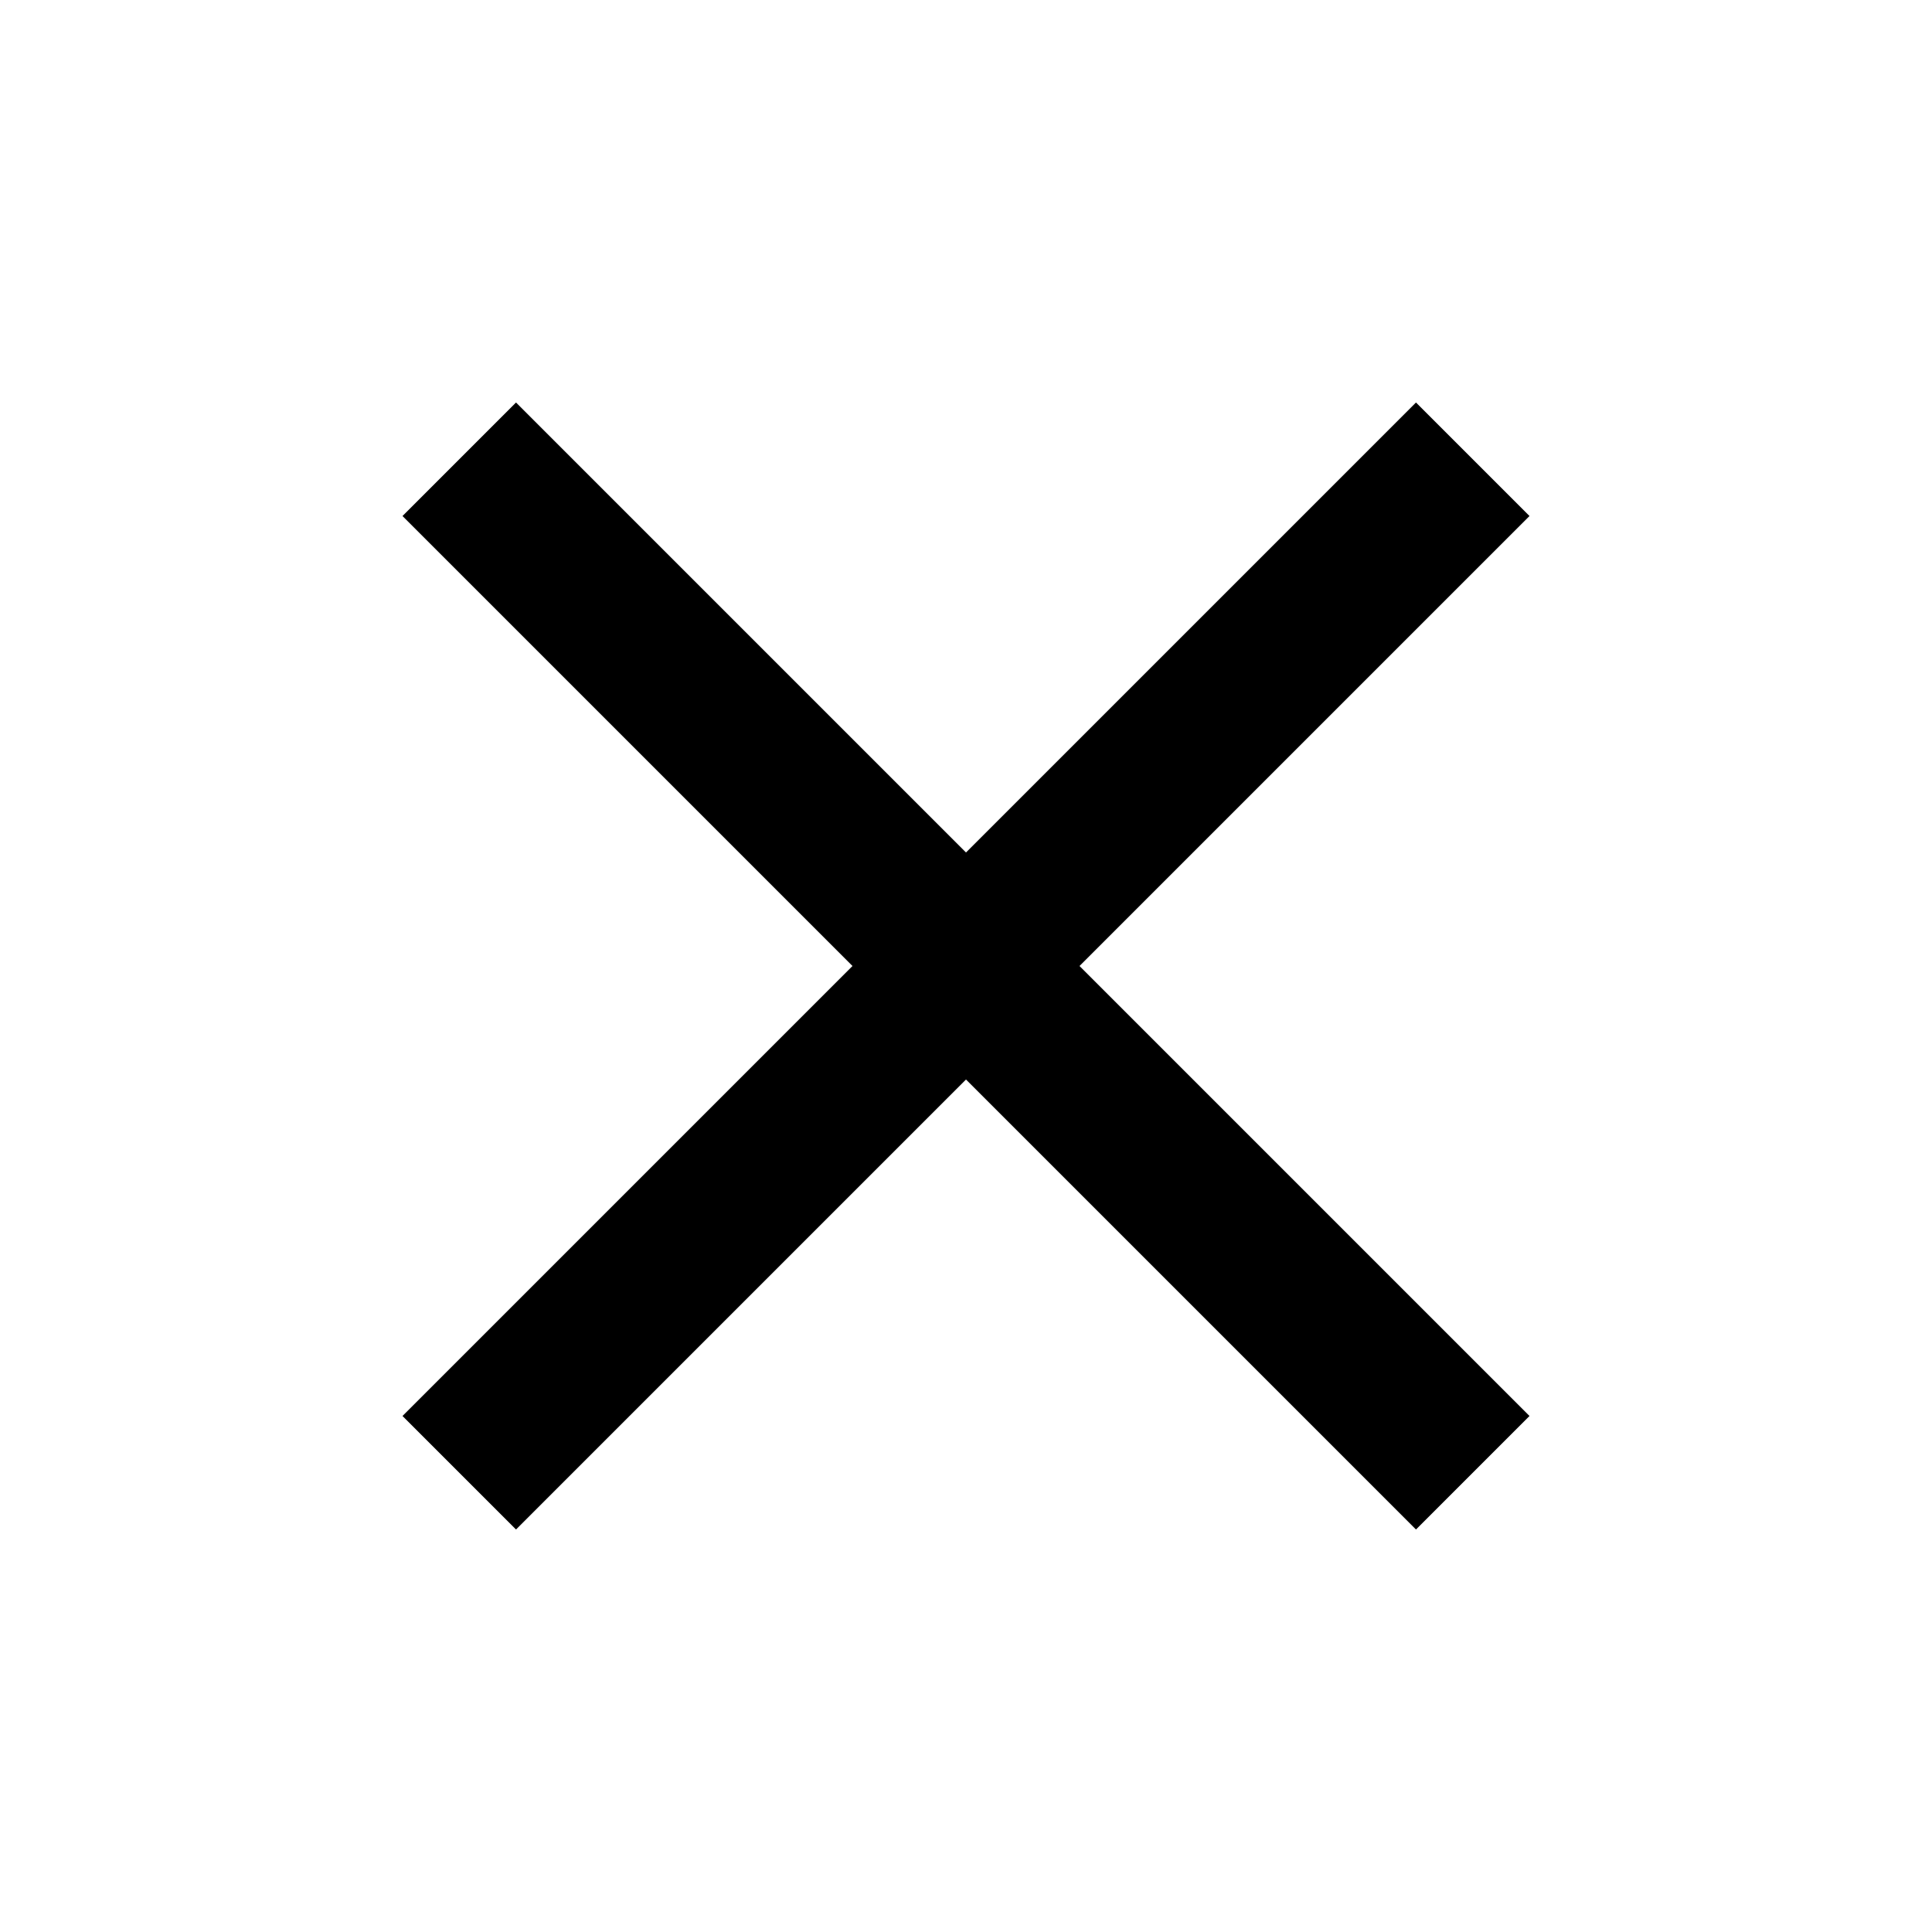
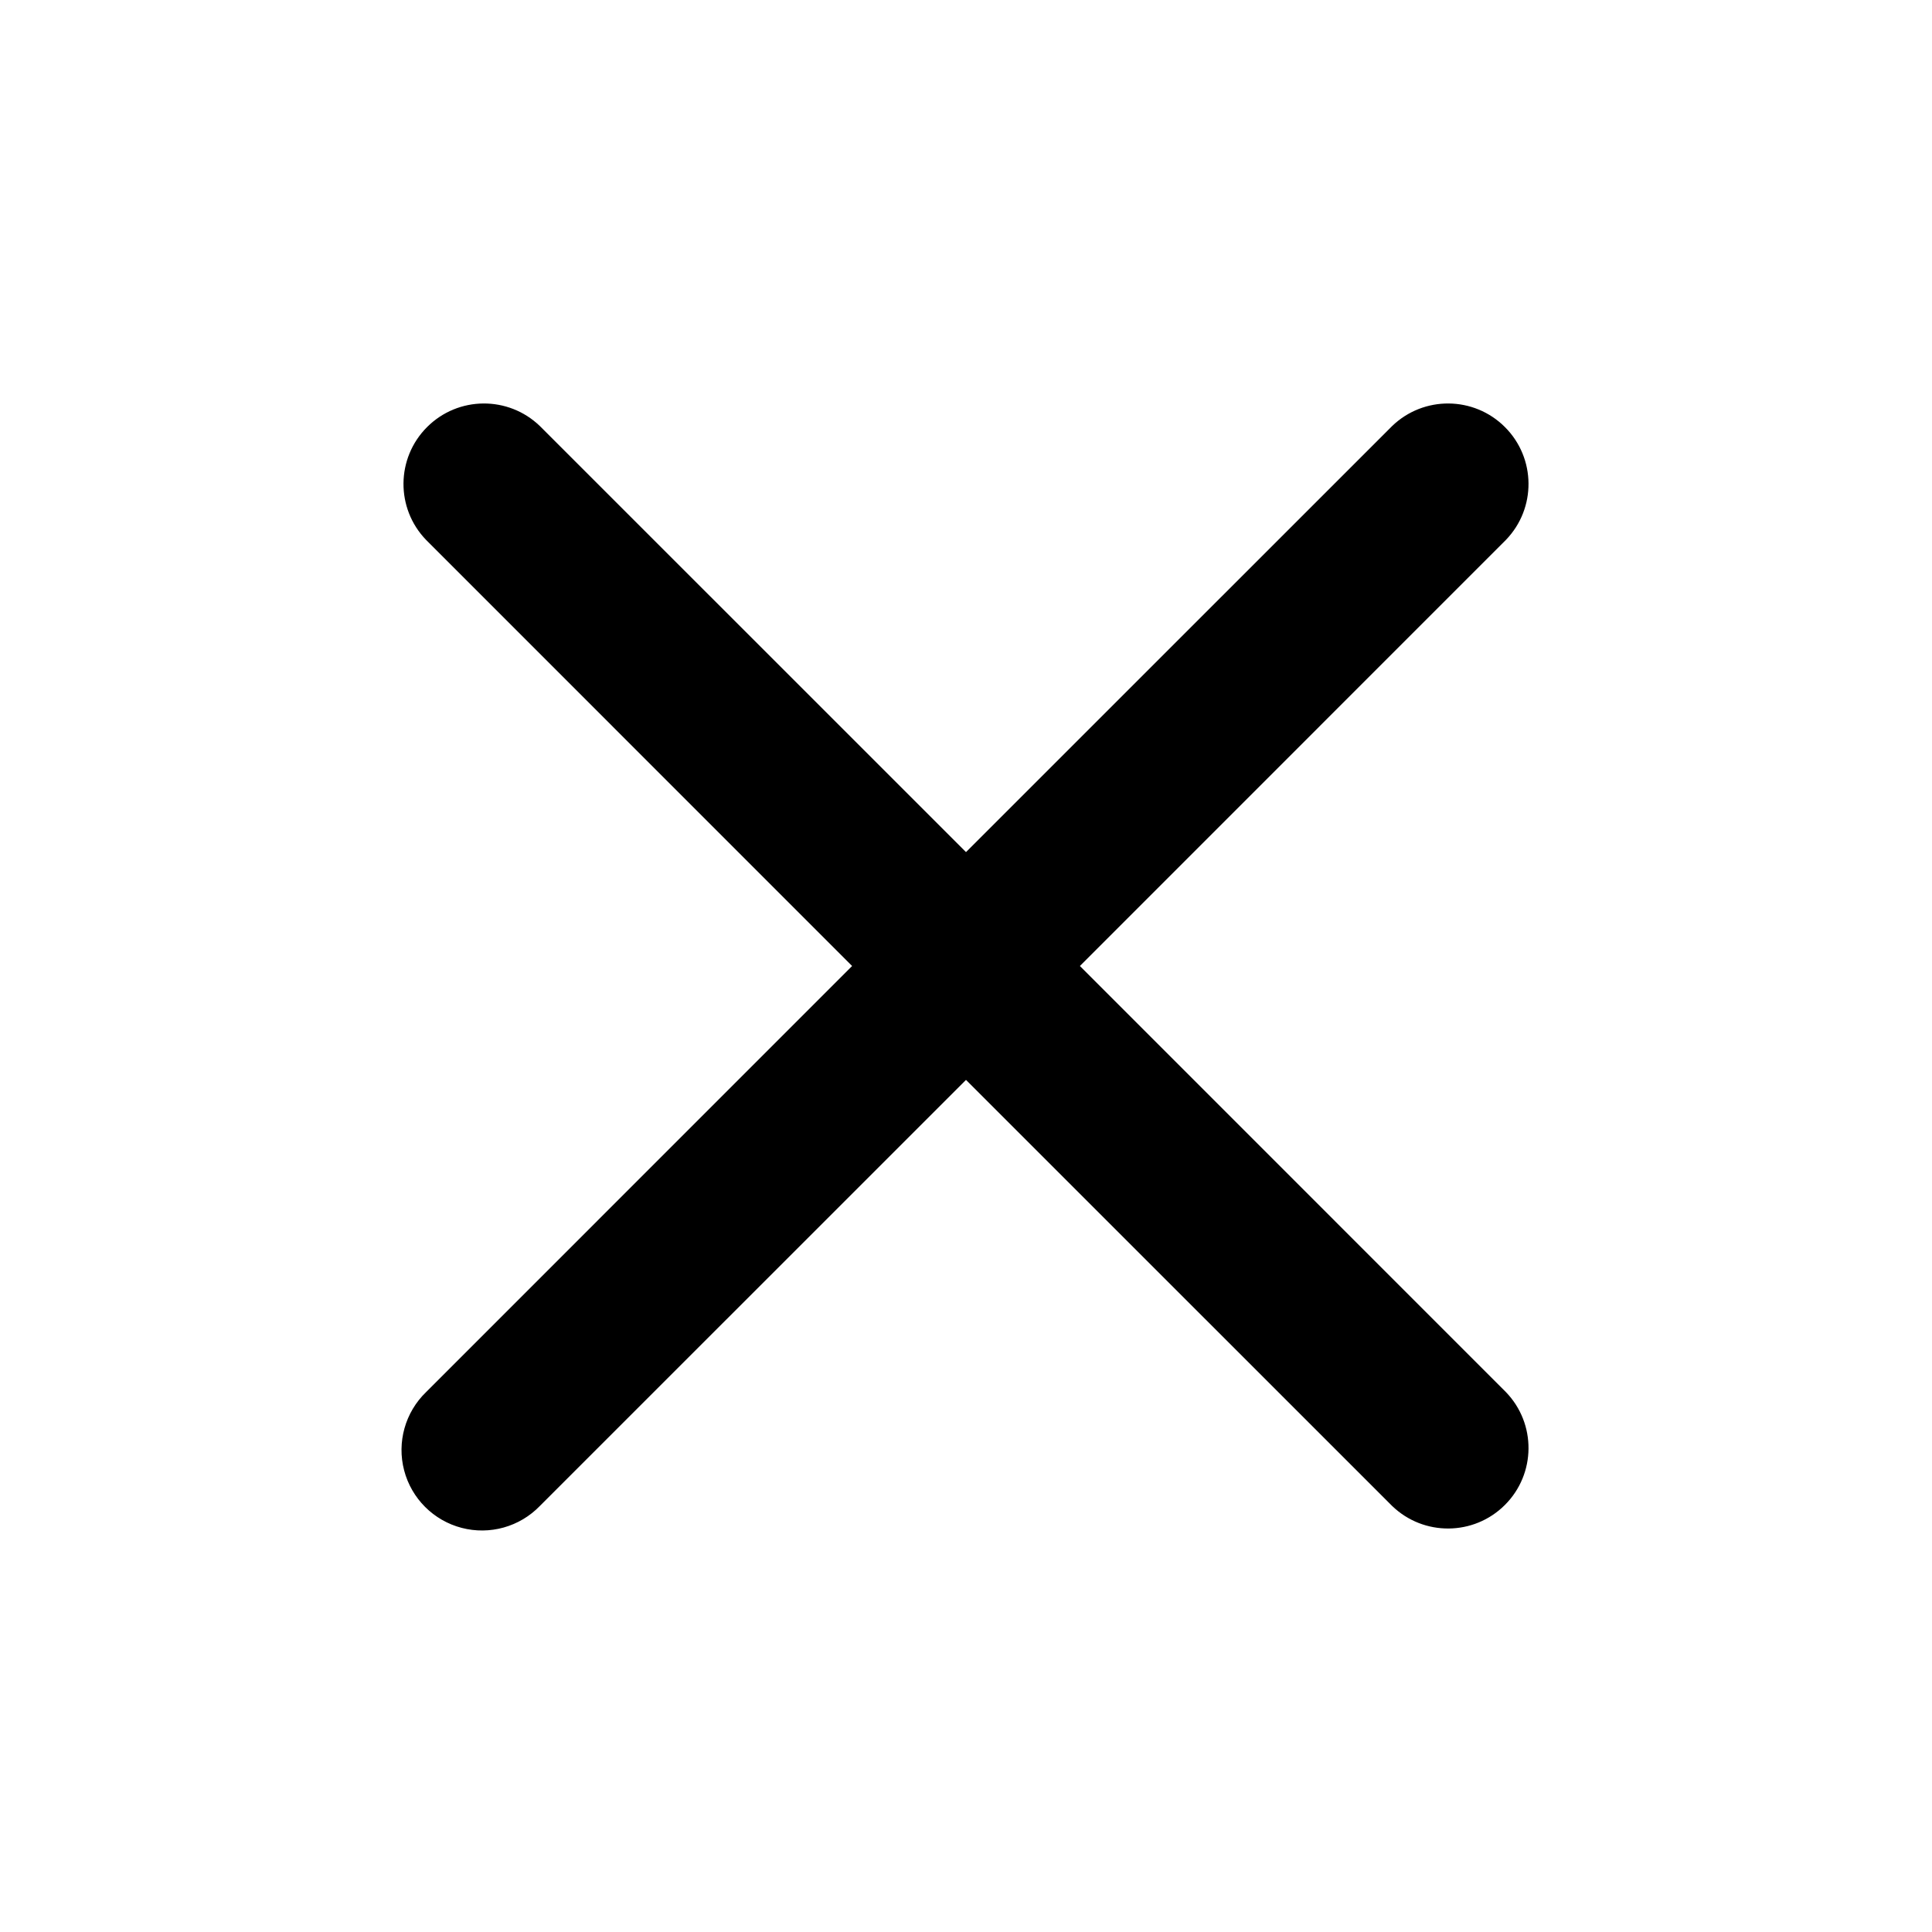
- <svg xmlns="http://www.w3.org/2000/svg" width="24" height="24" viewBox="0 0 24 24">
-   <path d="M19 6.41L17.59 5L12 10.59L6.41 5L5 6.41L10.59 12L5 17.59L6.41 19L12 13.41L17.59 19L19 17.59L13.41 12z" />
+ <svg xmlns="http://www.w3.org/2000/svg" width="24" height="24" viewBox="0 0 24 24" fill="currentColor">
+   <path d="M6.707 5.293l5.293 5.292l5.293 -5.292a1 1 0 0 1 1.414 1.414l-5.292 5.293l5.292 5.293a1 1 0 0 1 -1.414 1.414l-5.293 -5.292l-5.293 5.292a1 1 0 1 1 -1.414 -1.414l5.292 -5.293l-5.292 -5.293a1 1 0 0 1 1.414 -1.414" />
</svg>
